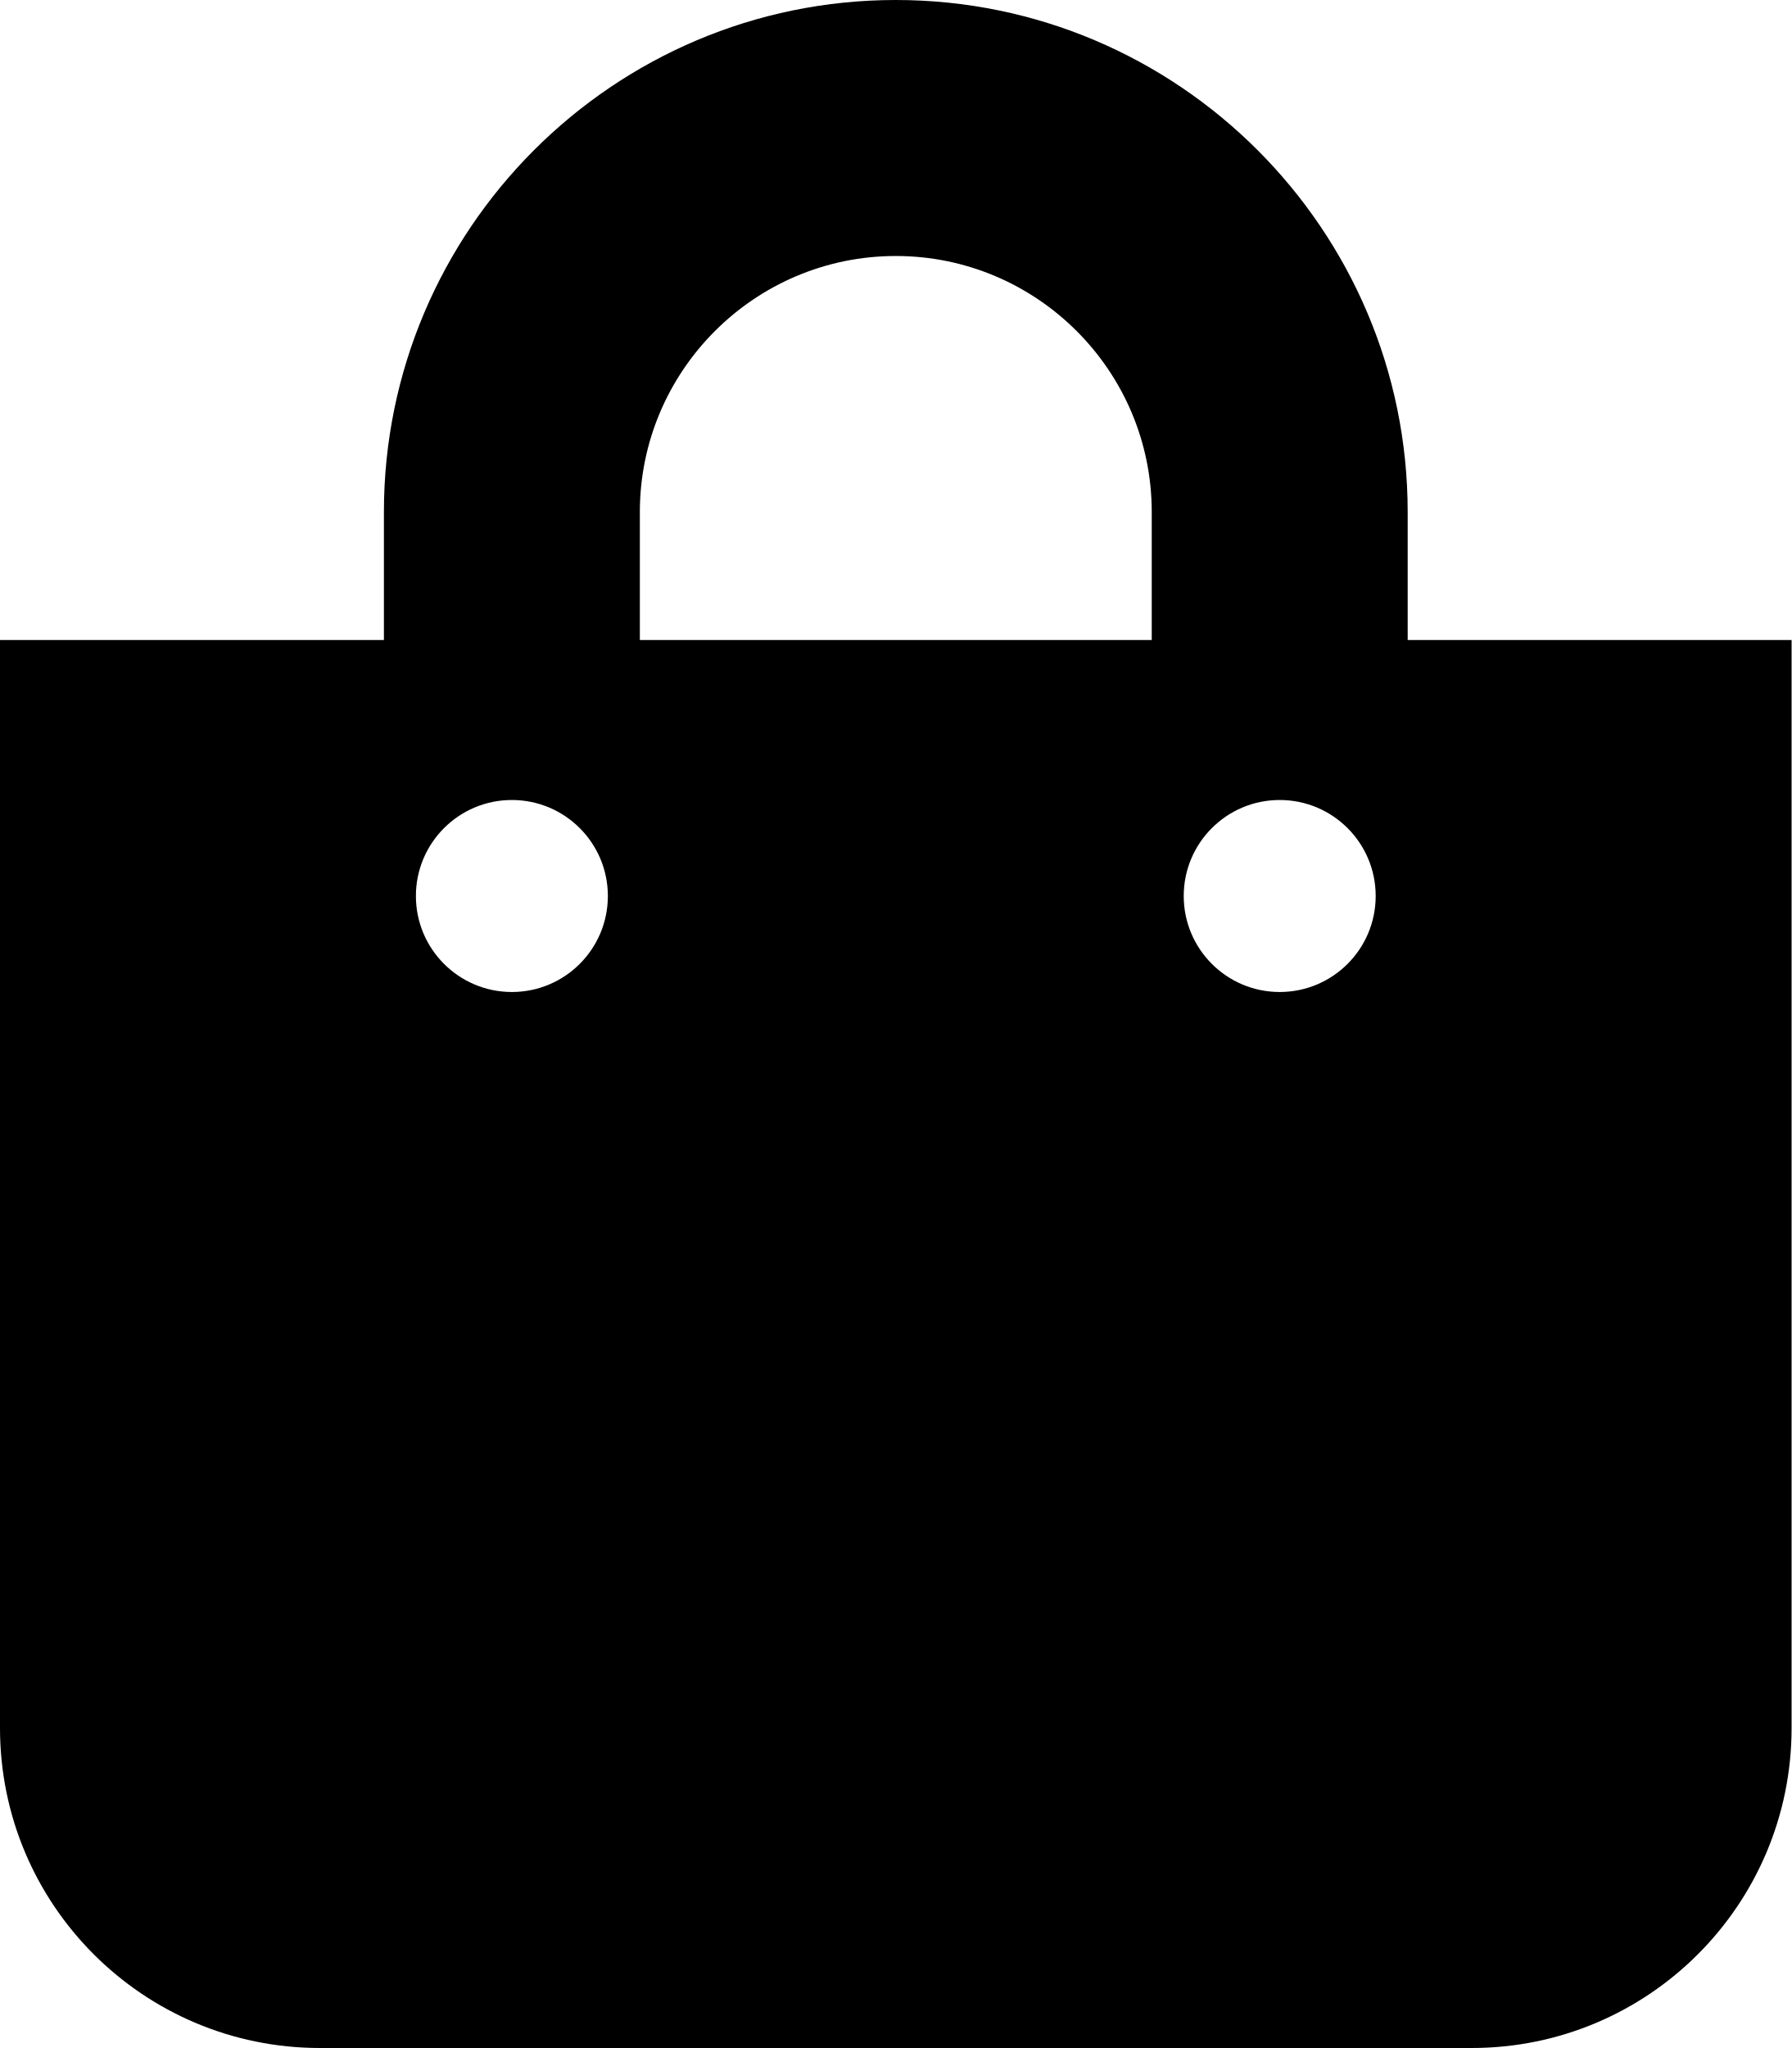
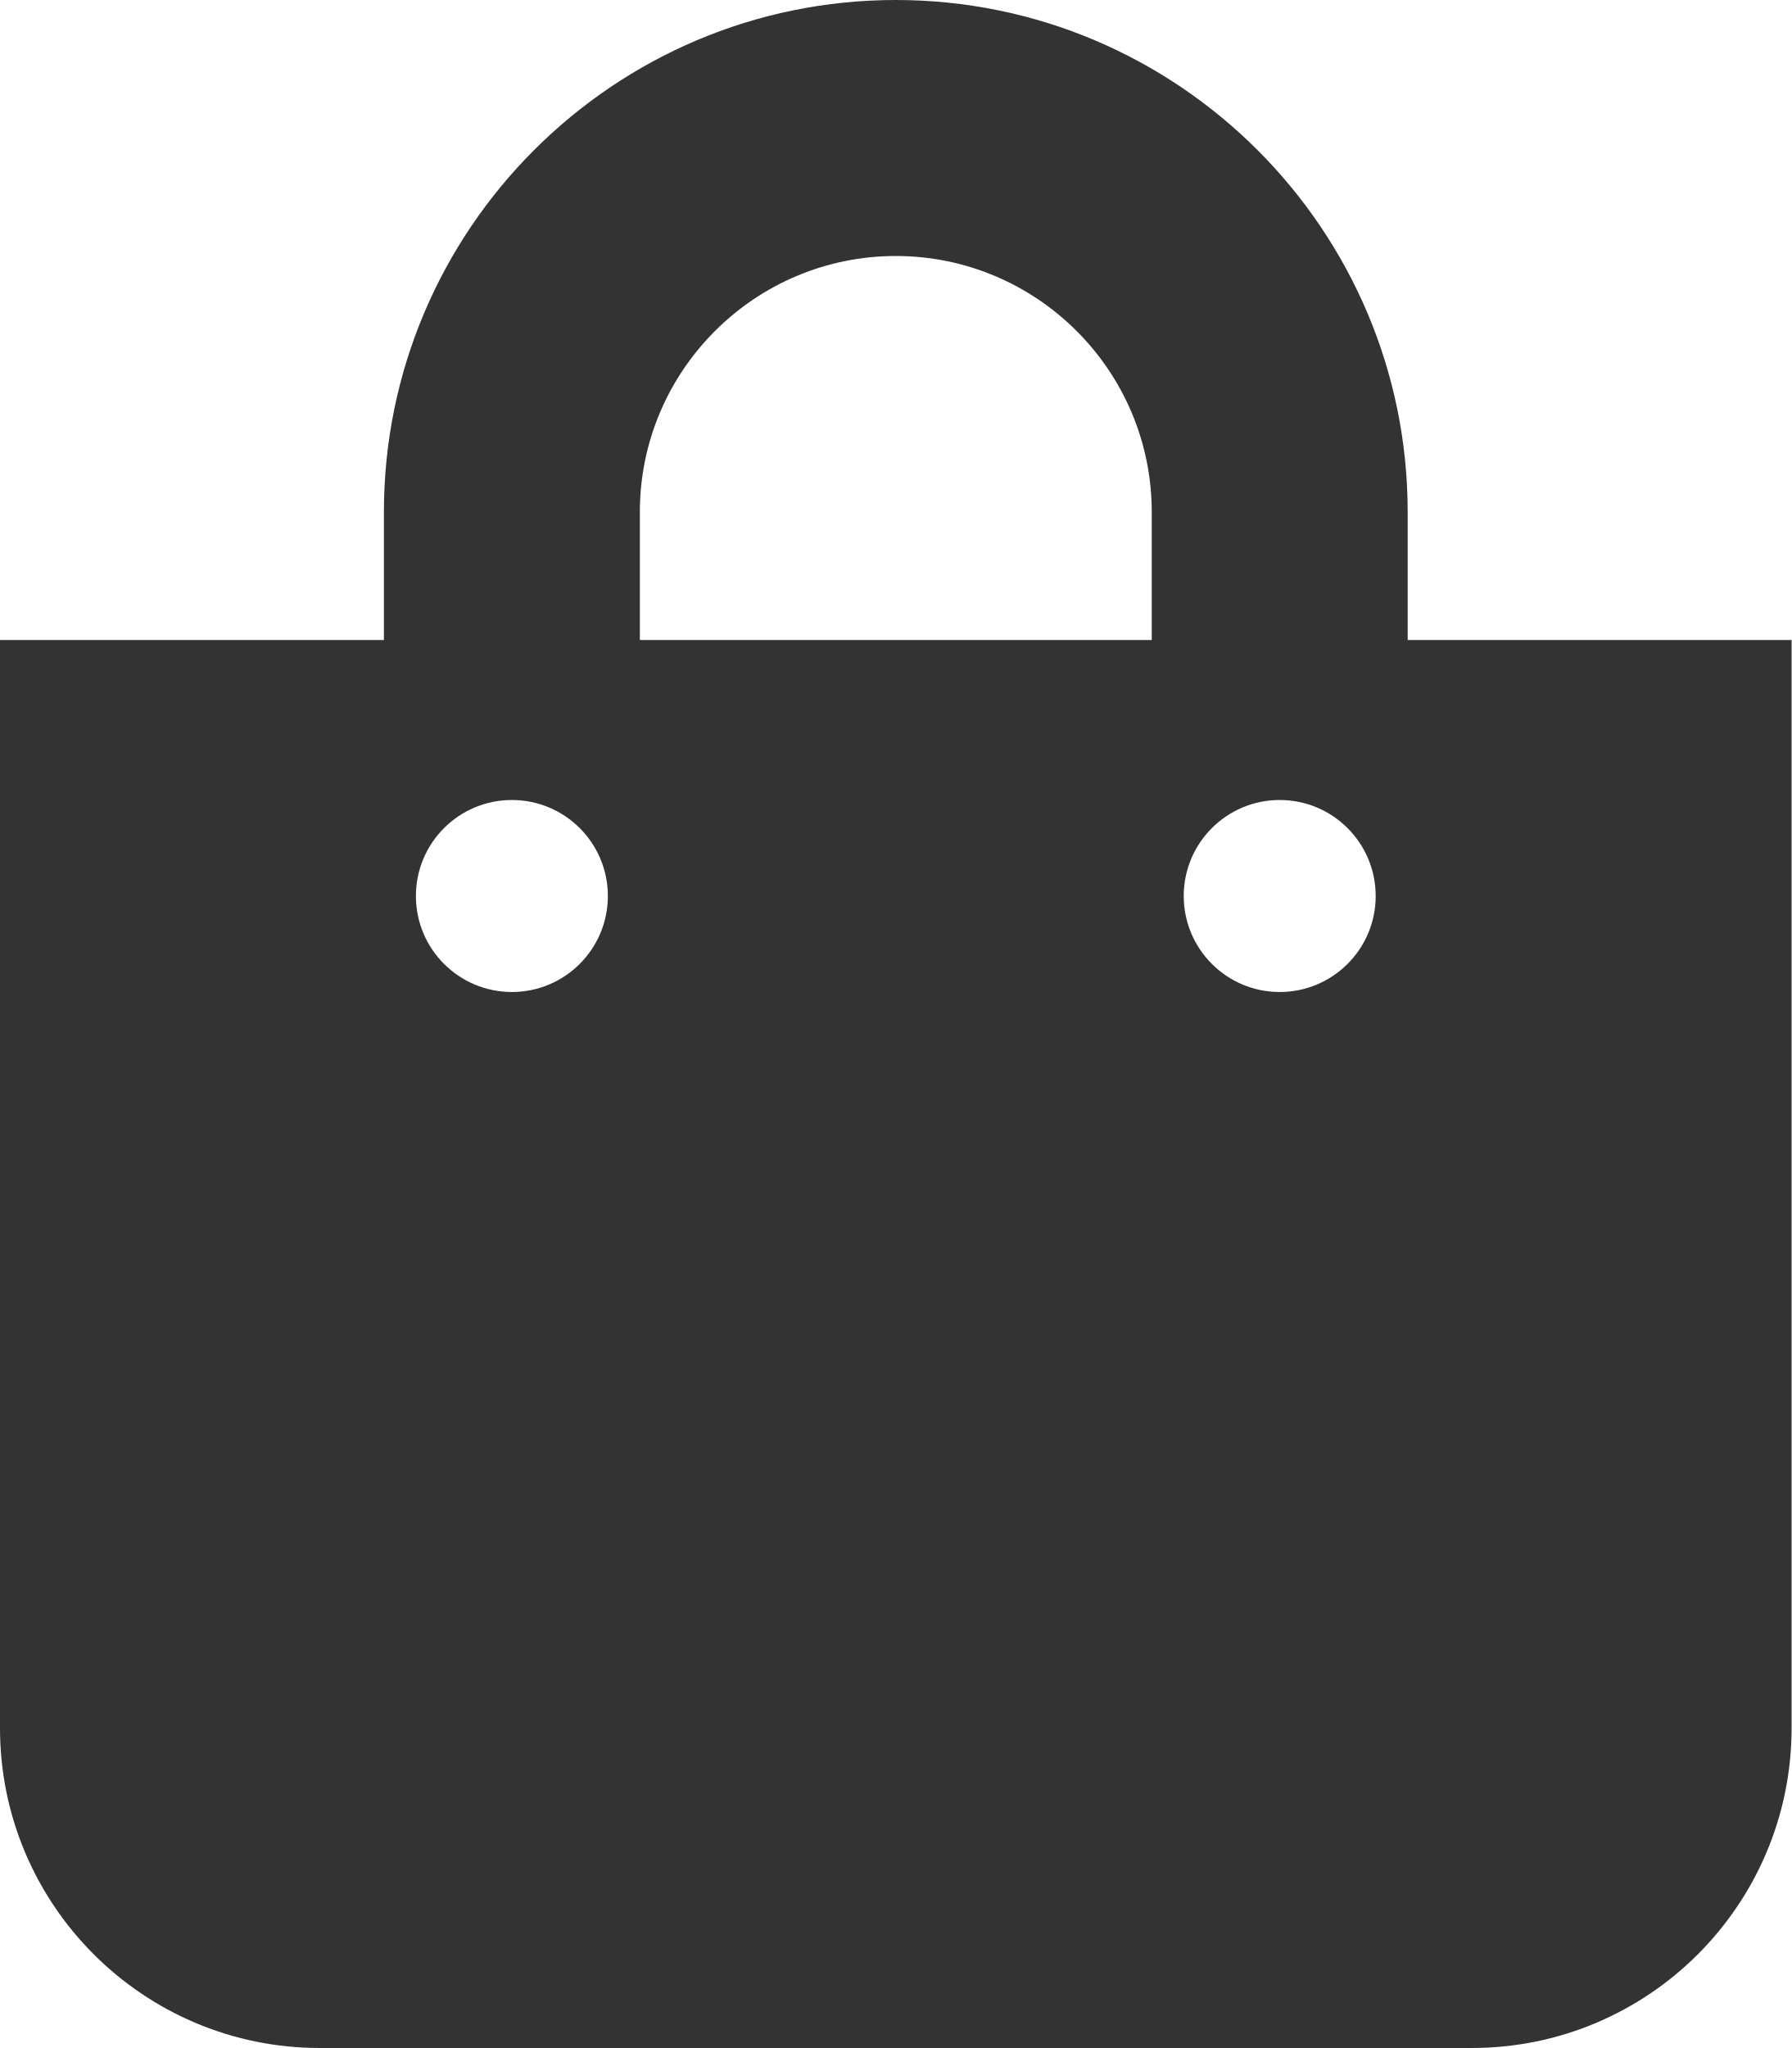
- <svg xmlns="http://www.w3.org/2000/svg" aria-hidden="true" focusable="false" data-prefix="fas" data-icon="shopping-bag" class="svg-inline--fa fa-shopping-bag fa-w-14" role="img" viewBox="0 0 448 512">
-   <path fill="currentColor" d="M352 160v-32C352 57.42 294.579 0 224 0 153.42 0 96 57.42 96 128v32H0v272c0 44.183 35.817 80 80 80h288c44.183 0 80-35.817 80-80V160h-96zm-192-32c0-35.29 28.71-64 64-64s64 28.71 64 64v32H160v-32zm160 120c-13.255 0-24-10.745-24-24s10.745-24 24-24 24 10.745 24 24-10.745 24-24 24zm-192 0c-13.255 0-24-10.745-24-24s10.745-24 24-24 24 10.745 24 24-10.745 24-24 24z" />
+ <svg xmlns="http://www.w3.org/2000/svg" width="448" height="512" class="svg-inline--fa fa-shopping-bag fa-w-14">
+   <g>
+     <rect fill="none" id="canvas_background" height="402" width="582" y="-1" x="-1" />
+   </g>
+   <g>
+     <path id="svg_1" d="m352,160l0,-32c0,-70.58 -57.421,-128 -128,-128c-70.58,0 -128,57.42 -128,128l0,32l-96,0l0,272c0,44.183 35.817,80 80,80l288,0c44.183,0 80,-35.817 80,-80l0,-272l-96,0zm-192,-32c0,-35.29 28.71,-64 64,-64s64,28.71 64,64l0,32l-128,0l0,-32zm160,120c-13.255,0 -24,-10.745 -24,-24s10.745,-24 24,-24s24,10.745 24,24s-10.745,24 -24,24zm-192,0c-13.255,0 -24,-10.745 -24,-24s10.745,-24 24,-24s24,10.745 24,24s-10.745,24 -24,24z" fill="#333333" />
+   </g>
</svg>
